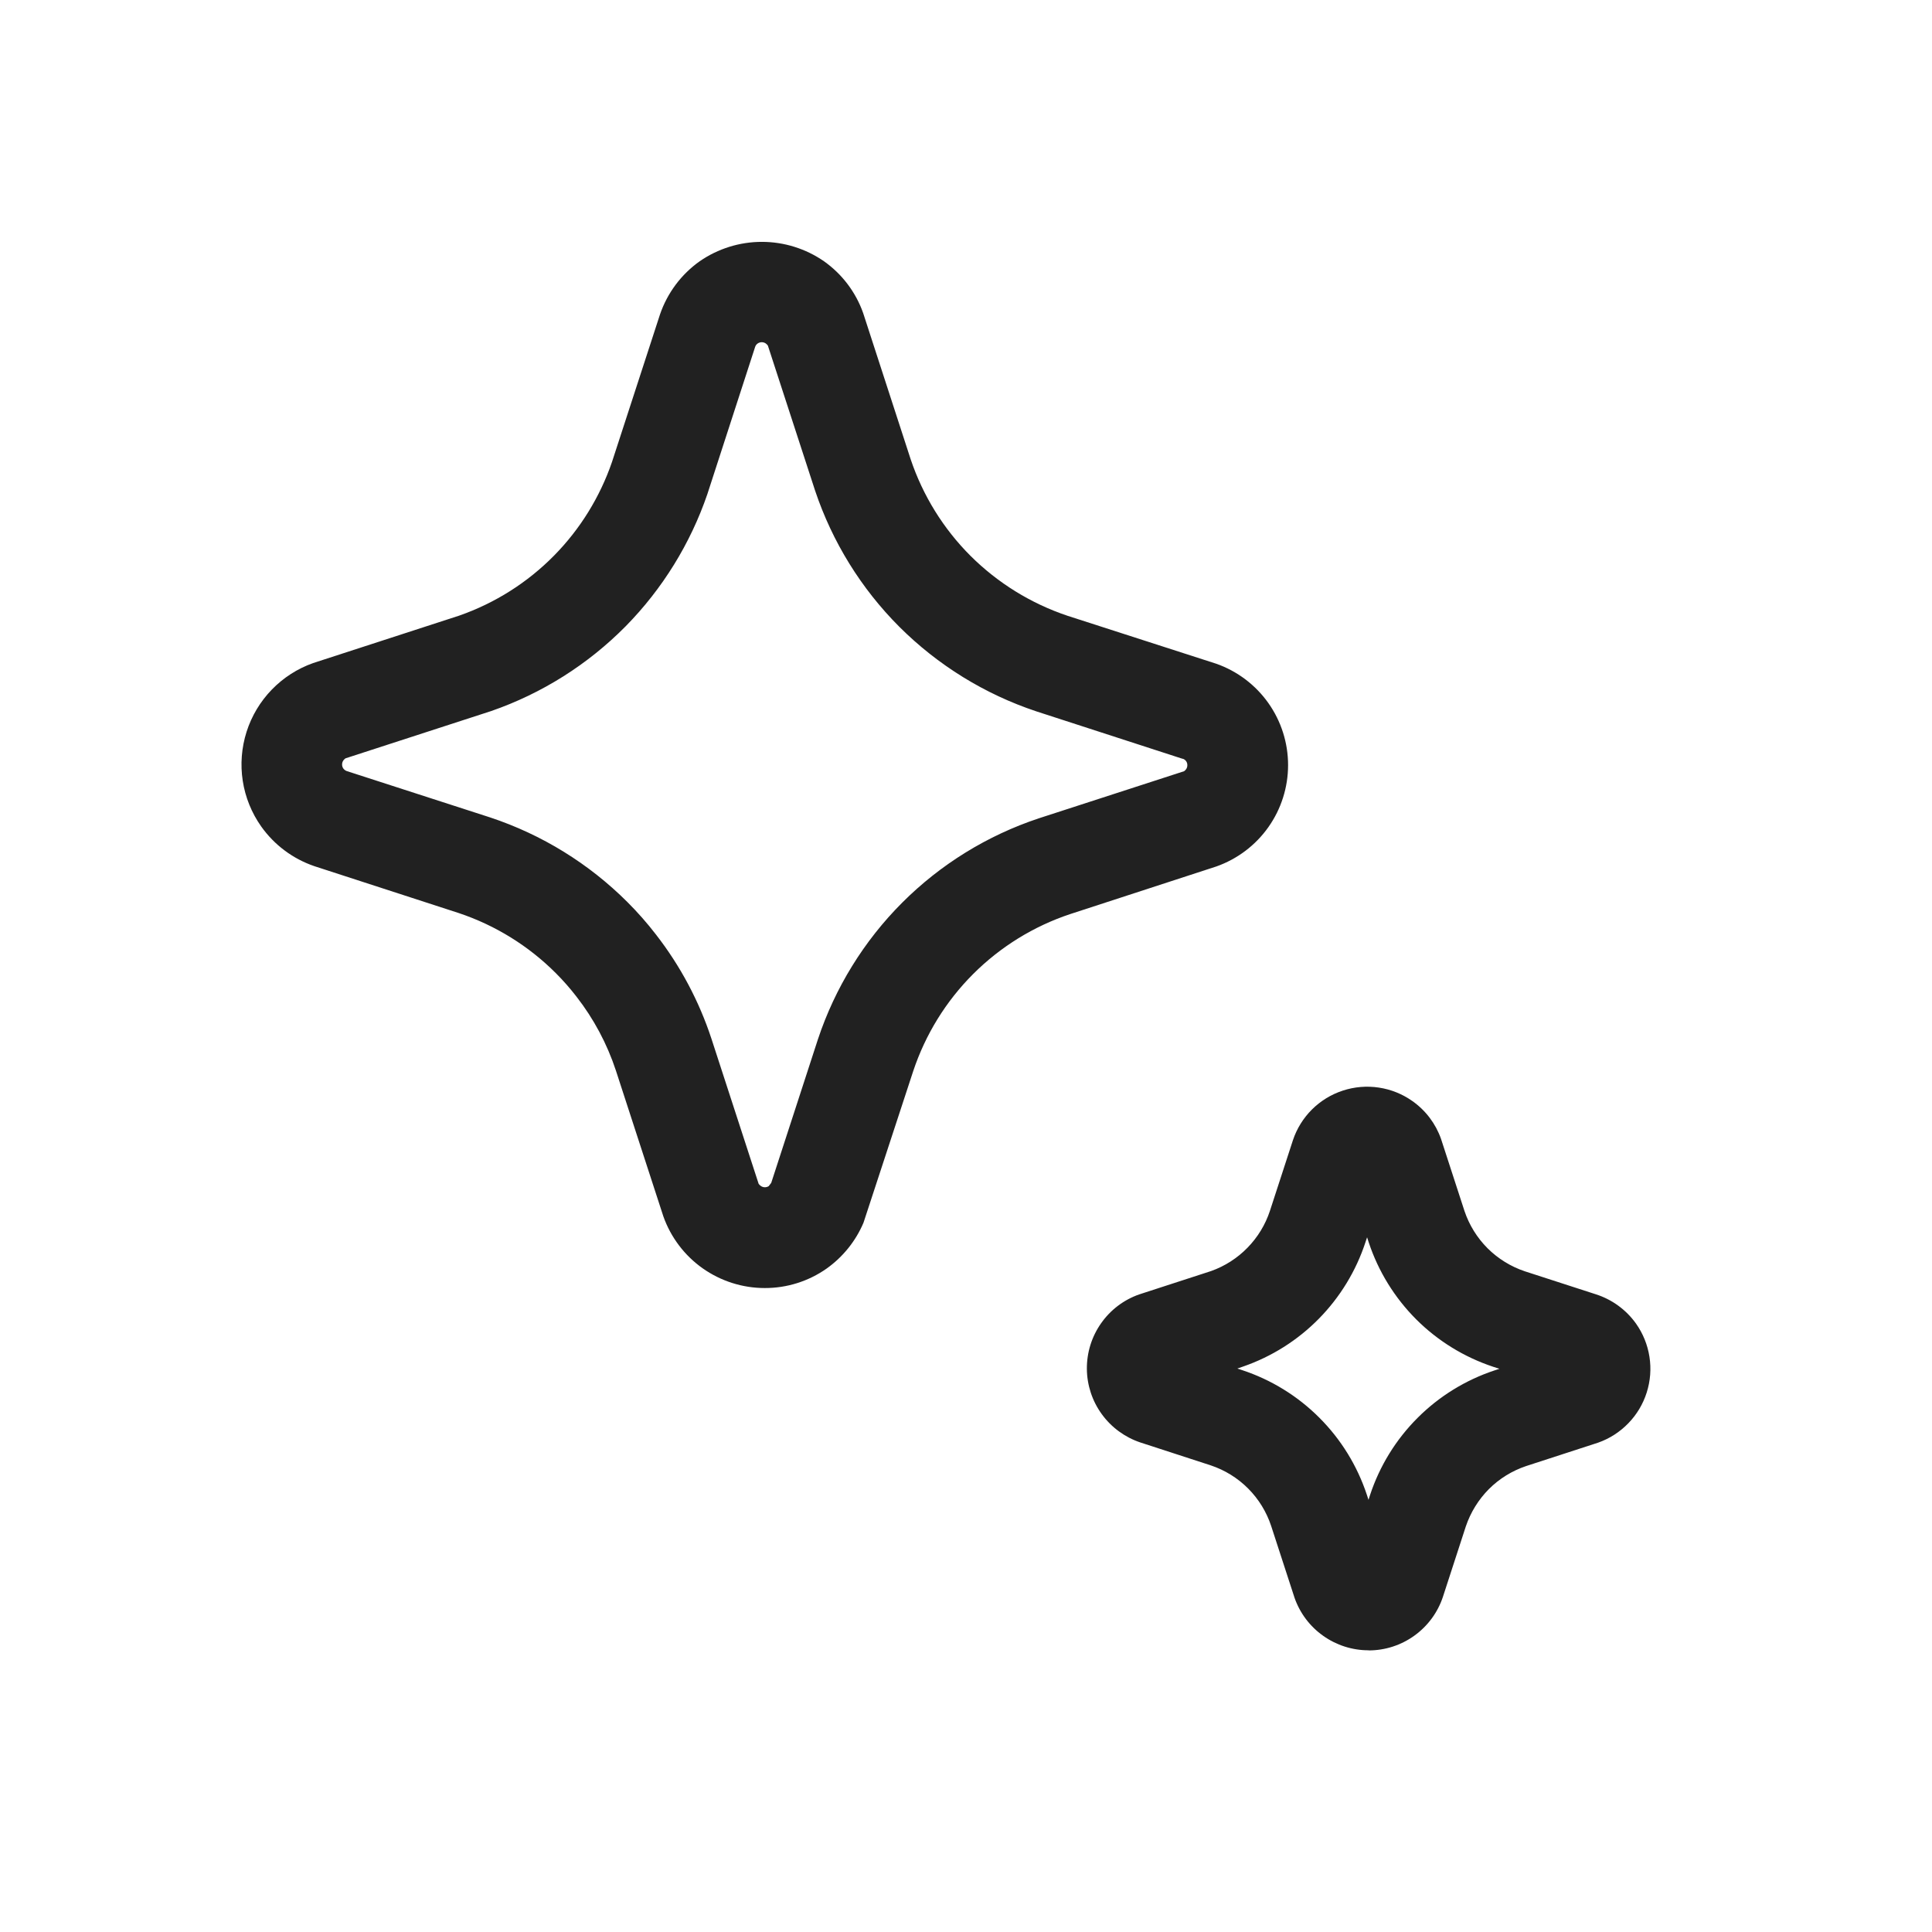
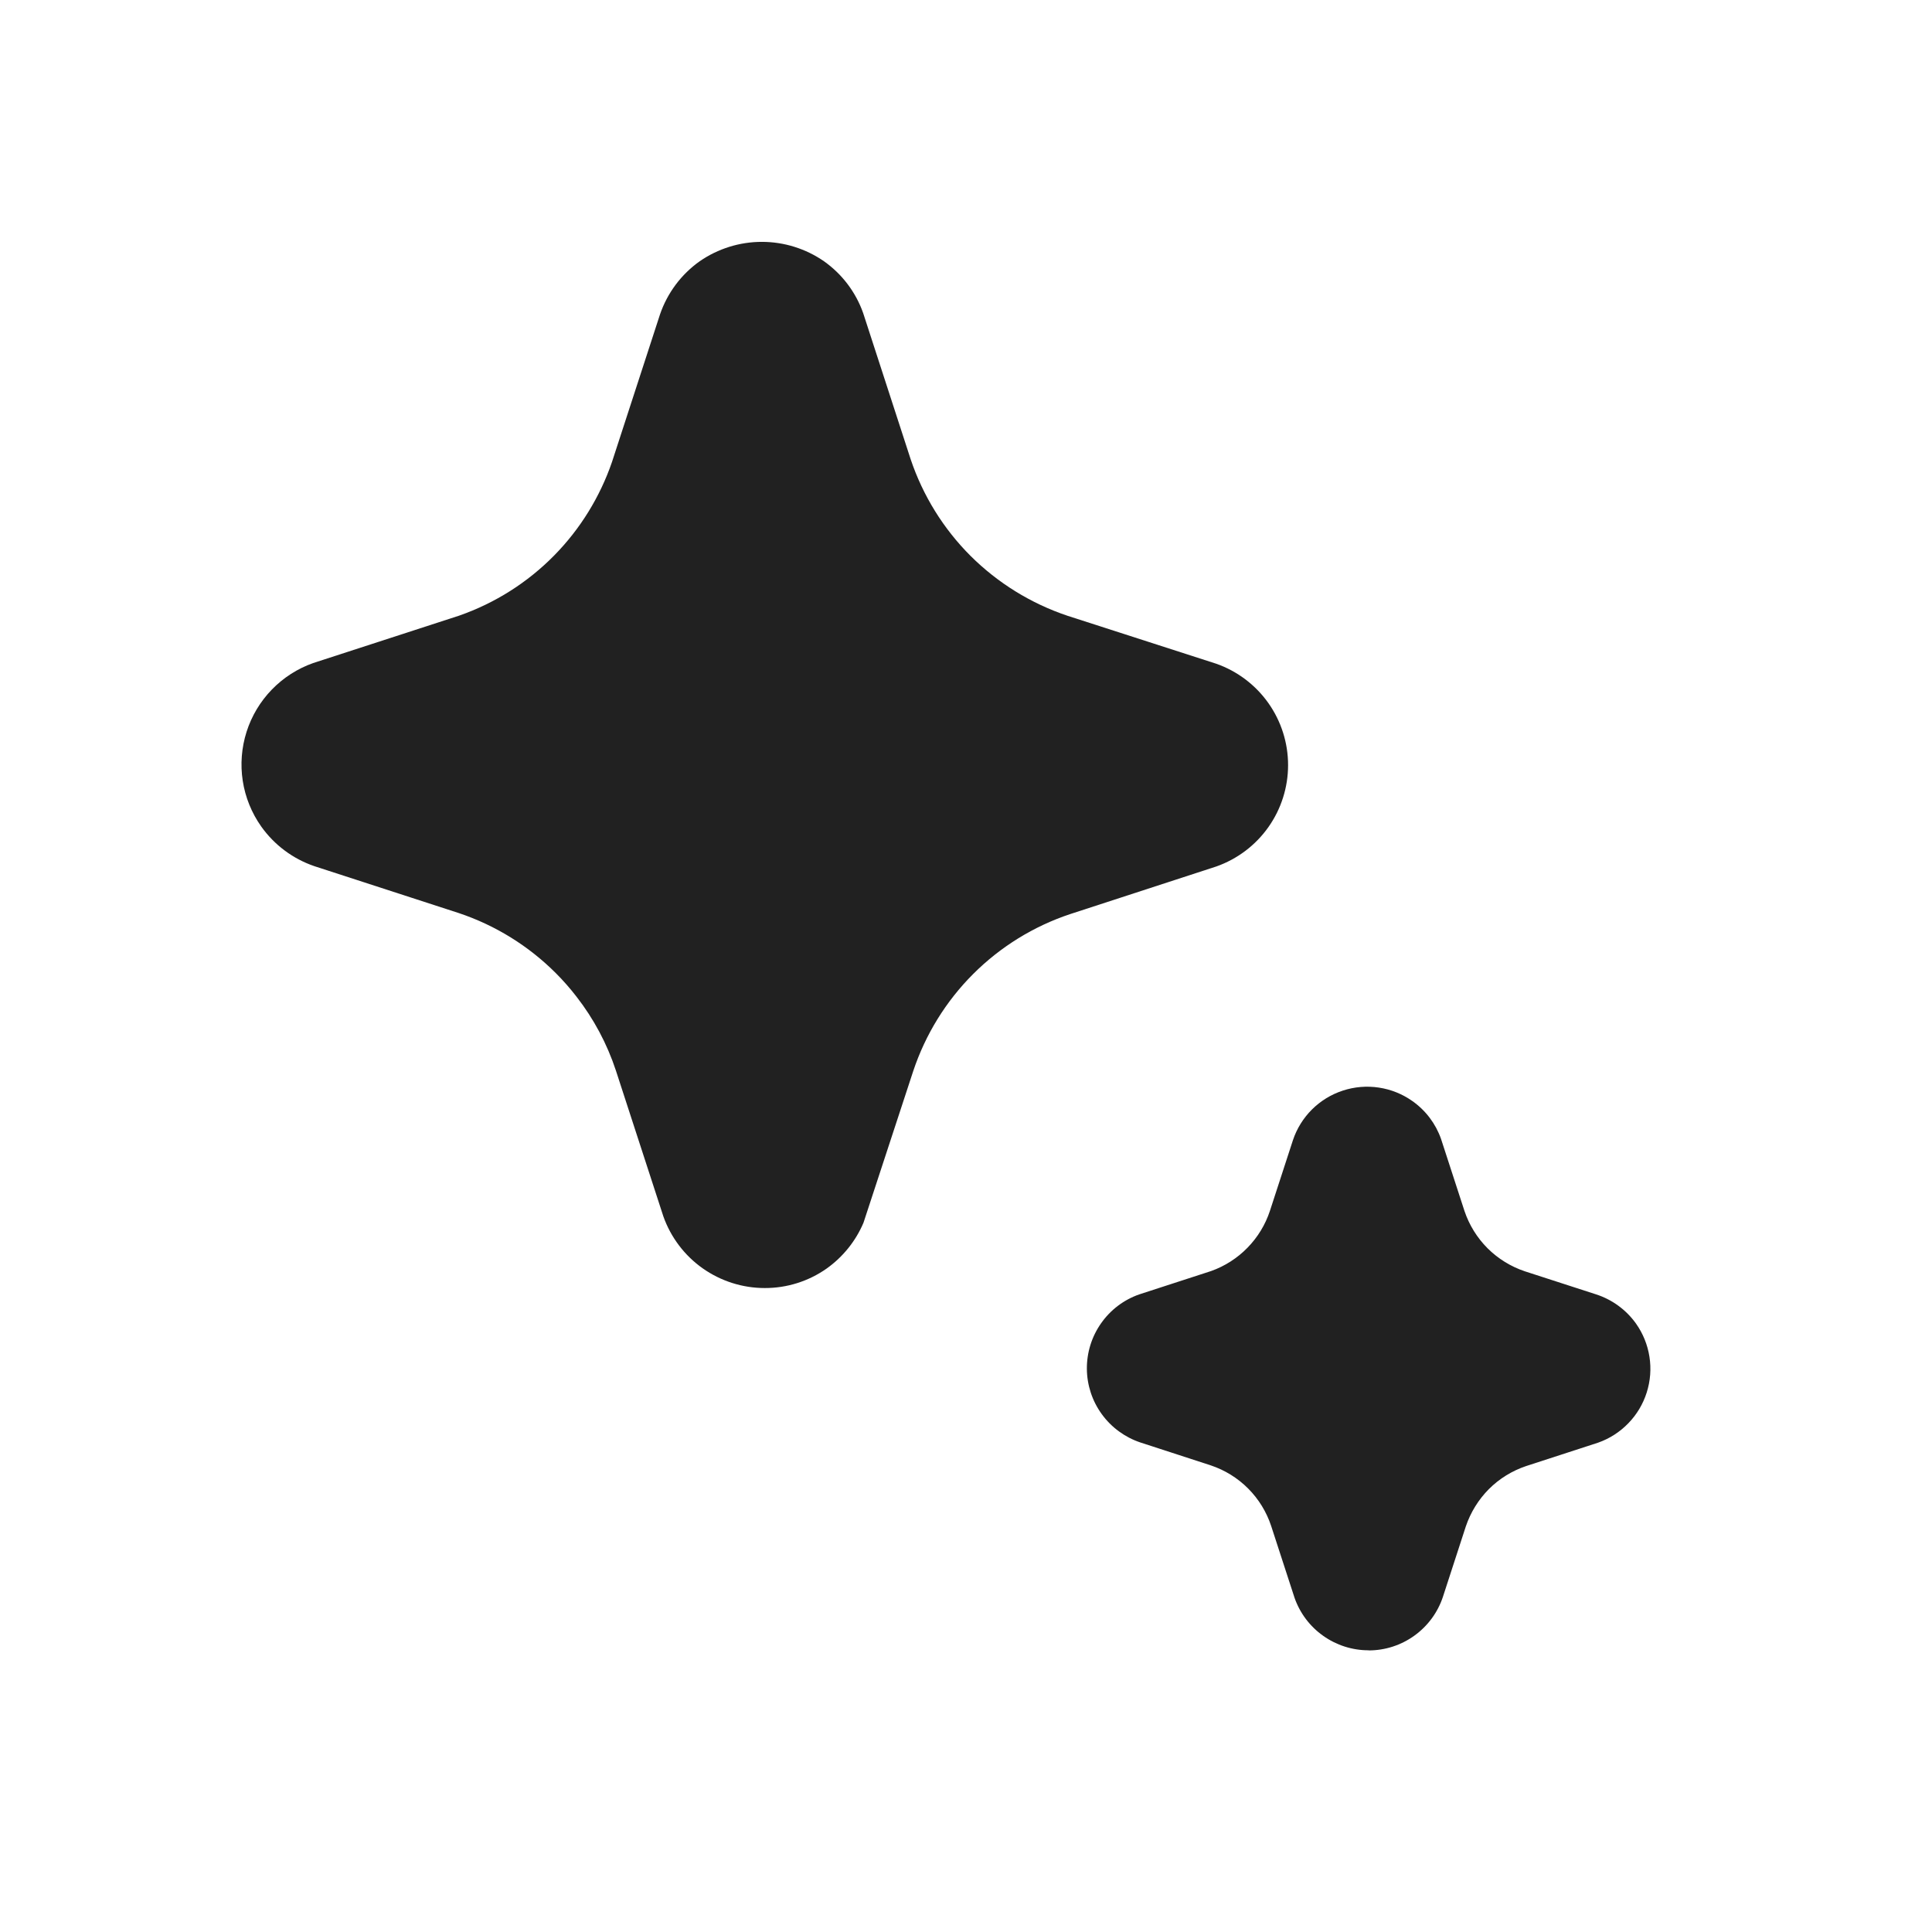
<svg xmlns="http://www.w3.org/2000/svg" width="48" height="48" viewBox="0 0 48 48" fill="none">
-   <path d="M17.456 31.51C17.908 31.829 18.447 32.001 18.999 32.001C19.549 32.003 20.086 31.834 20.536 31.518C20.941 31.23 21.259 30.836 21.453 30.379L22.689 26.61C22.992 25.701 23.501 24.876 24.178 24.199C24.855 23.522 25.681 23.012 26.589 22.71L30.22 21.527C30.741 21.343 31.193 21.002 31.512 20.551C31.831 20.1 32.002 19.561 32.002 19.009C32.002 18.456 31.831 17.918 31.512 17.467C31.193 17.016 30.741 16.675 30.22 16.491L26.52 15.298C25.614 14.994 24.79 14.485 24.112 13.81C23.438 13.136 22.929 12.314 22.625 11.41L21.446 7.781C21.263 7.26 20.922 6.809 20.47 6.49C20.017 6.177 19.479 6.009 18.928 6.009C18.377 6.009 17.839 6.177 17.385 6.49C16.926 6.815 16.581 7.277 16.398 7.81L15.205 11.477C14.905 12.35 14.414 13.145 13.766 13.803C13.105 14.474 12.299 14.984 11.409 15.295L7.782 16.473C7.393 16.61 7.041 16.836 6.753 17.133C6.466 17.429 6.251 17.788 6.126 18.181C6.001 18.575 5.968 18.992 6.031 19.4C6.094 19.808 6.251 20.196 6.489 20.533C6.815 20.993 7.278 21.338 7.811 21.52L11.399 22.685C12.308 22.989 13.134 23.501 13.811 24.179C13.993 24.361 14.163 24.555 14.32 24.758C14.75 25.31 15.082 25.931 15.301 26.595L16.48 30.218C16.664 30.739 17.005 31.191 17.456 31.51ZM19.161 29.388L19.099 29.469C19.07 29.488 19.034 29.498 18.998 29.497C18.963 29.496 18.929 29.484 18.9 29.463C18.88 29.449 18.862 29.431 18.848 29.411L17.677 25.811C17.37 24.876 16.905 24.001 16.301 23.223C16.081 22.937 15.842 22.665 15.586 22.41C14.63 21.455 13.464 20.736 12.181 20.31L8.612 19.156C8.579 19.143 8.55 19.121 8.529 19.092C8.509 19.063 8.498 19.028 8.499 18.992C8.499 18.956 8.511 18.921 8.531 18.892C8.546 18.872 8.563 18.855 8.583 18.841L12.203 17.666C13.465 17.229 14.609 16.507 15.547 15.557C16.459 14.629 17.152 13.508 17.574 12.277L18.762 8.616C18.774 8.582 18.796 8.553 18.825 8.533C18.855 8.513 18.89 8.502 18.925 8.502C18.961 8.502 18.996 8.513 19.025 8.533C19.046 8.548 19.064 8.566 19.078 8.587L20.25 12.187C20.677 13.462 21.393 14.621 22.343 15.572C23.299 16.526 24.463 17.245 25.743 17.672L29.343 18.84L29.409 18.859C29.433 18.871 29.453 18.889 29.468 18.91C29.489 18.939 29.5 18.974 29.499 19.01C29.5 19.046 29.489 19.081 29.469 19.11C29.455 19.129 29.439 19.145 29.42 19.16L25.809 20.331C24.53 20.756 23.368 21.473 22.415 22.426C21.463 23.379 20.746 24.542 20.321 25.821L19.161 29.388ZM32.875 40.642C33.203 40.875 33.596 41.001 33.999 41.001L34.004 41.004C34.412 41.004 34.809 40.876 35.14 40.637C35.471 40.399 35.719 40.063 35.848 39.676L36.417 37.926C36.535 37.576 36.731 37.258 36.991 36.996C37.251 36.736 37.568 36.541 37.916 36.424L39.706 35.842C39.99 35.742 40.246 35.577 40.455 35.361C40.665 35.145 40.821 34.884 40.912 34.597C41.003 34.31 41.027 34.006 40.98 33.709C40.934 33.412 40.82 33.13 40.646 32.884C40.399 32.538 40.046 32.282 39.641 32.154L37.884 31.585C37.535 31.468 37.218 31.272 36.957 31.012C36.697 30.751 36.501 30.434 36.384 30.085L35.802 28.296C35.669 27.917 35.42 27.588 35.092 27.357C34.844 27.181 34.559 27.066 34.259 27.021C33.959 26.975 33.652 27.001 33.364 27.095C33.075 27.189 32.813 27.349 32.597 27.563C32.382 27.777 32.219 28.038 32.123 28.326L31.551 30.083C31.438 30.427 31.247 30.74 30.994 30.999C30.742 31.258 30.433 31.456 30.092 31.578L28.301 32.16C27.919 32.294 27.588 32.545 27.356 32.877C27.123 33.208 27 33.604 27.003 34.009C27.006 34.414 27.136 34.808 27.374 35.135C27.612 35.463 27.946 35.708 28.33 35.837L30.082 36.407C30.432 36.524 30.75 36.721 31.01 36.982C31.271 37.244 31.466 37.562 31.582 37.913L32.164 39.701C32.298 40.081 32.546 40.41 32.875 40.642ZM30.86 34.04L30.742 34.001L30.883 33.952C31.594 33.706 32.239 33.3 32.767 32.763C33.294 32.227 33.691 31.576 33.925 30.861L33.965 30.74L34.006 30.868C34.245 31.588 34.649 32.242 35.185 32.779C35.722 33.315 36.377 33.718 37.097 33.957L37.253 34.007L37.132 34.047C36.411 34.286 35.755 34.69 35.218 35.228C34.681 35.765 34.277 36.421 34.039 37.142L34 37.263L33.96 37.14C33.721 36.417 33.317 35.76 32.778 35.222C32.24 34.683 31.583 34.279 30.86 34.04Z" fill="#212121" />
+   <path d="M17.456 31.51C17.908 31.829 18.447 32.001 18.999 32.001C19.549 32.003 20.086 31.834 20.536 31.518C20.941 31.23 21.259 30.836 21.453 30.379L22.689 26.61C22.992 25.701 23.501 24.876 24.178 24.199C24.855 23.522 25.681 23.012 26.589 22.71L30.22 21.527C30.741 21.343 31.193 21.002 31.512 20.551C31.831 20.1 32.002 19.561 32.002 19.009C32.002 18.456 31.831 17.918 31.512 17.467C31.193 17.016 30.741 16.675 30.22 16.491L26.52 15.298C25.614 14.994 24.79 14.485 24.112 13.81C23.438 13.136 22.929 12.314 22.625 11.41L21.446 7.781C21.263 7.26 20.922 6.809 20.47 6.49C20.017 6.177 19.479 6.009 18.928 6.009C18.377 6.009 17.839 6.177 17.385 6.49C16.926 6.815 16.581 7.277 16.398 7.81L15.205 11.477C14.905 12.35 14.414 13.145 13.766 13.803C13.105 14.474 12.299 14.984 11.409 15.295L7.782 16.473C7.393 16.61 7.041 16.836 6.753 17.133C6.466 17.429 6.251 17.788 6.126 18.181C6.001 18.575 5.968 18.992 6.031 19.4C6.094 19.808 6.251 20.196 6.489 20.533C6.815 20.993 7.278 21.338 7.811 21.52L11.399 22.685C12.308 22.989 13.134 23.501 13.811 24.179C13.993 24.361 14.163 24.555 14.32 24.758C14.75 25.31 15.082 25.931 15.301 26.595L16.48 30.218C16.664 30.739 17.005 31.191 17.456 31.51ZM32.875 40.642C33.203 40.875 33.596 41.001 33.999 41.001L34.004 41.004C34.412 41.004 34.809 40.876 35.14 40.637C35.471 40.399 35.719 40.063 35.848 39.676L36.417 37.926C36.535 37.576 36.731 37.258 36.991 36.996C37.251 36.736 37.568 36.541 37.916 36.424L39.706 35.842C39.99 35.742 40.246 35.577 40.455 35.361C40.665 35.145 40.821 34.884 40.912 34.597C41.003 34.31 41.027 34.006 40.98 33.709C40.934 33.412 40.82 33.13 40.646 32.884C40.399 32.538 40.046 32.282 39.641 32.154L37.884 31.585C37.535 31.468 37.218 31.272 36.957 31.012C36.697 30.751 36.501 30.434 36.384 30.085L35.802 28.296C35.669 27.917 35.42 27.588 35.092 27.357C34.844 27.181 34.559 27.066 34.259 27.021C33.959 26.975 33.652 27.001 33.364 27.095C33.075 27.189 32.813 27.349 32.597 27.563C32.382 27.777 32.219 28.038 32.123 28.326L31.551 30.083C31.438 30.427 31.247 30.74 30.994 30.999C30.742 31.258 30.433 31.456 30.092 31.578L28.301 32.16C27.919 32.294 27.588 32.545 27.356 32.877C27.123 33.208 27 33.604 27.003 34.009C27.006 34.414 27.136 34.808 27.374 35.135C27.612 35.463 27.946 35.708 28.33 35.837L30.082 36.407C30.432 36.524 30.75 36.721 31.01 36.982C31.271 37.244 31.466 37.562 31.582 37.913L32.164 39.701C32.298 40.081 32.546 40.41 32.875 40.642Z" fill="#212121" />
</svg>
